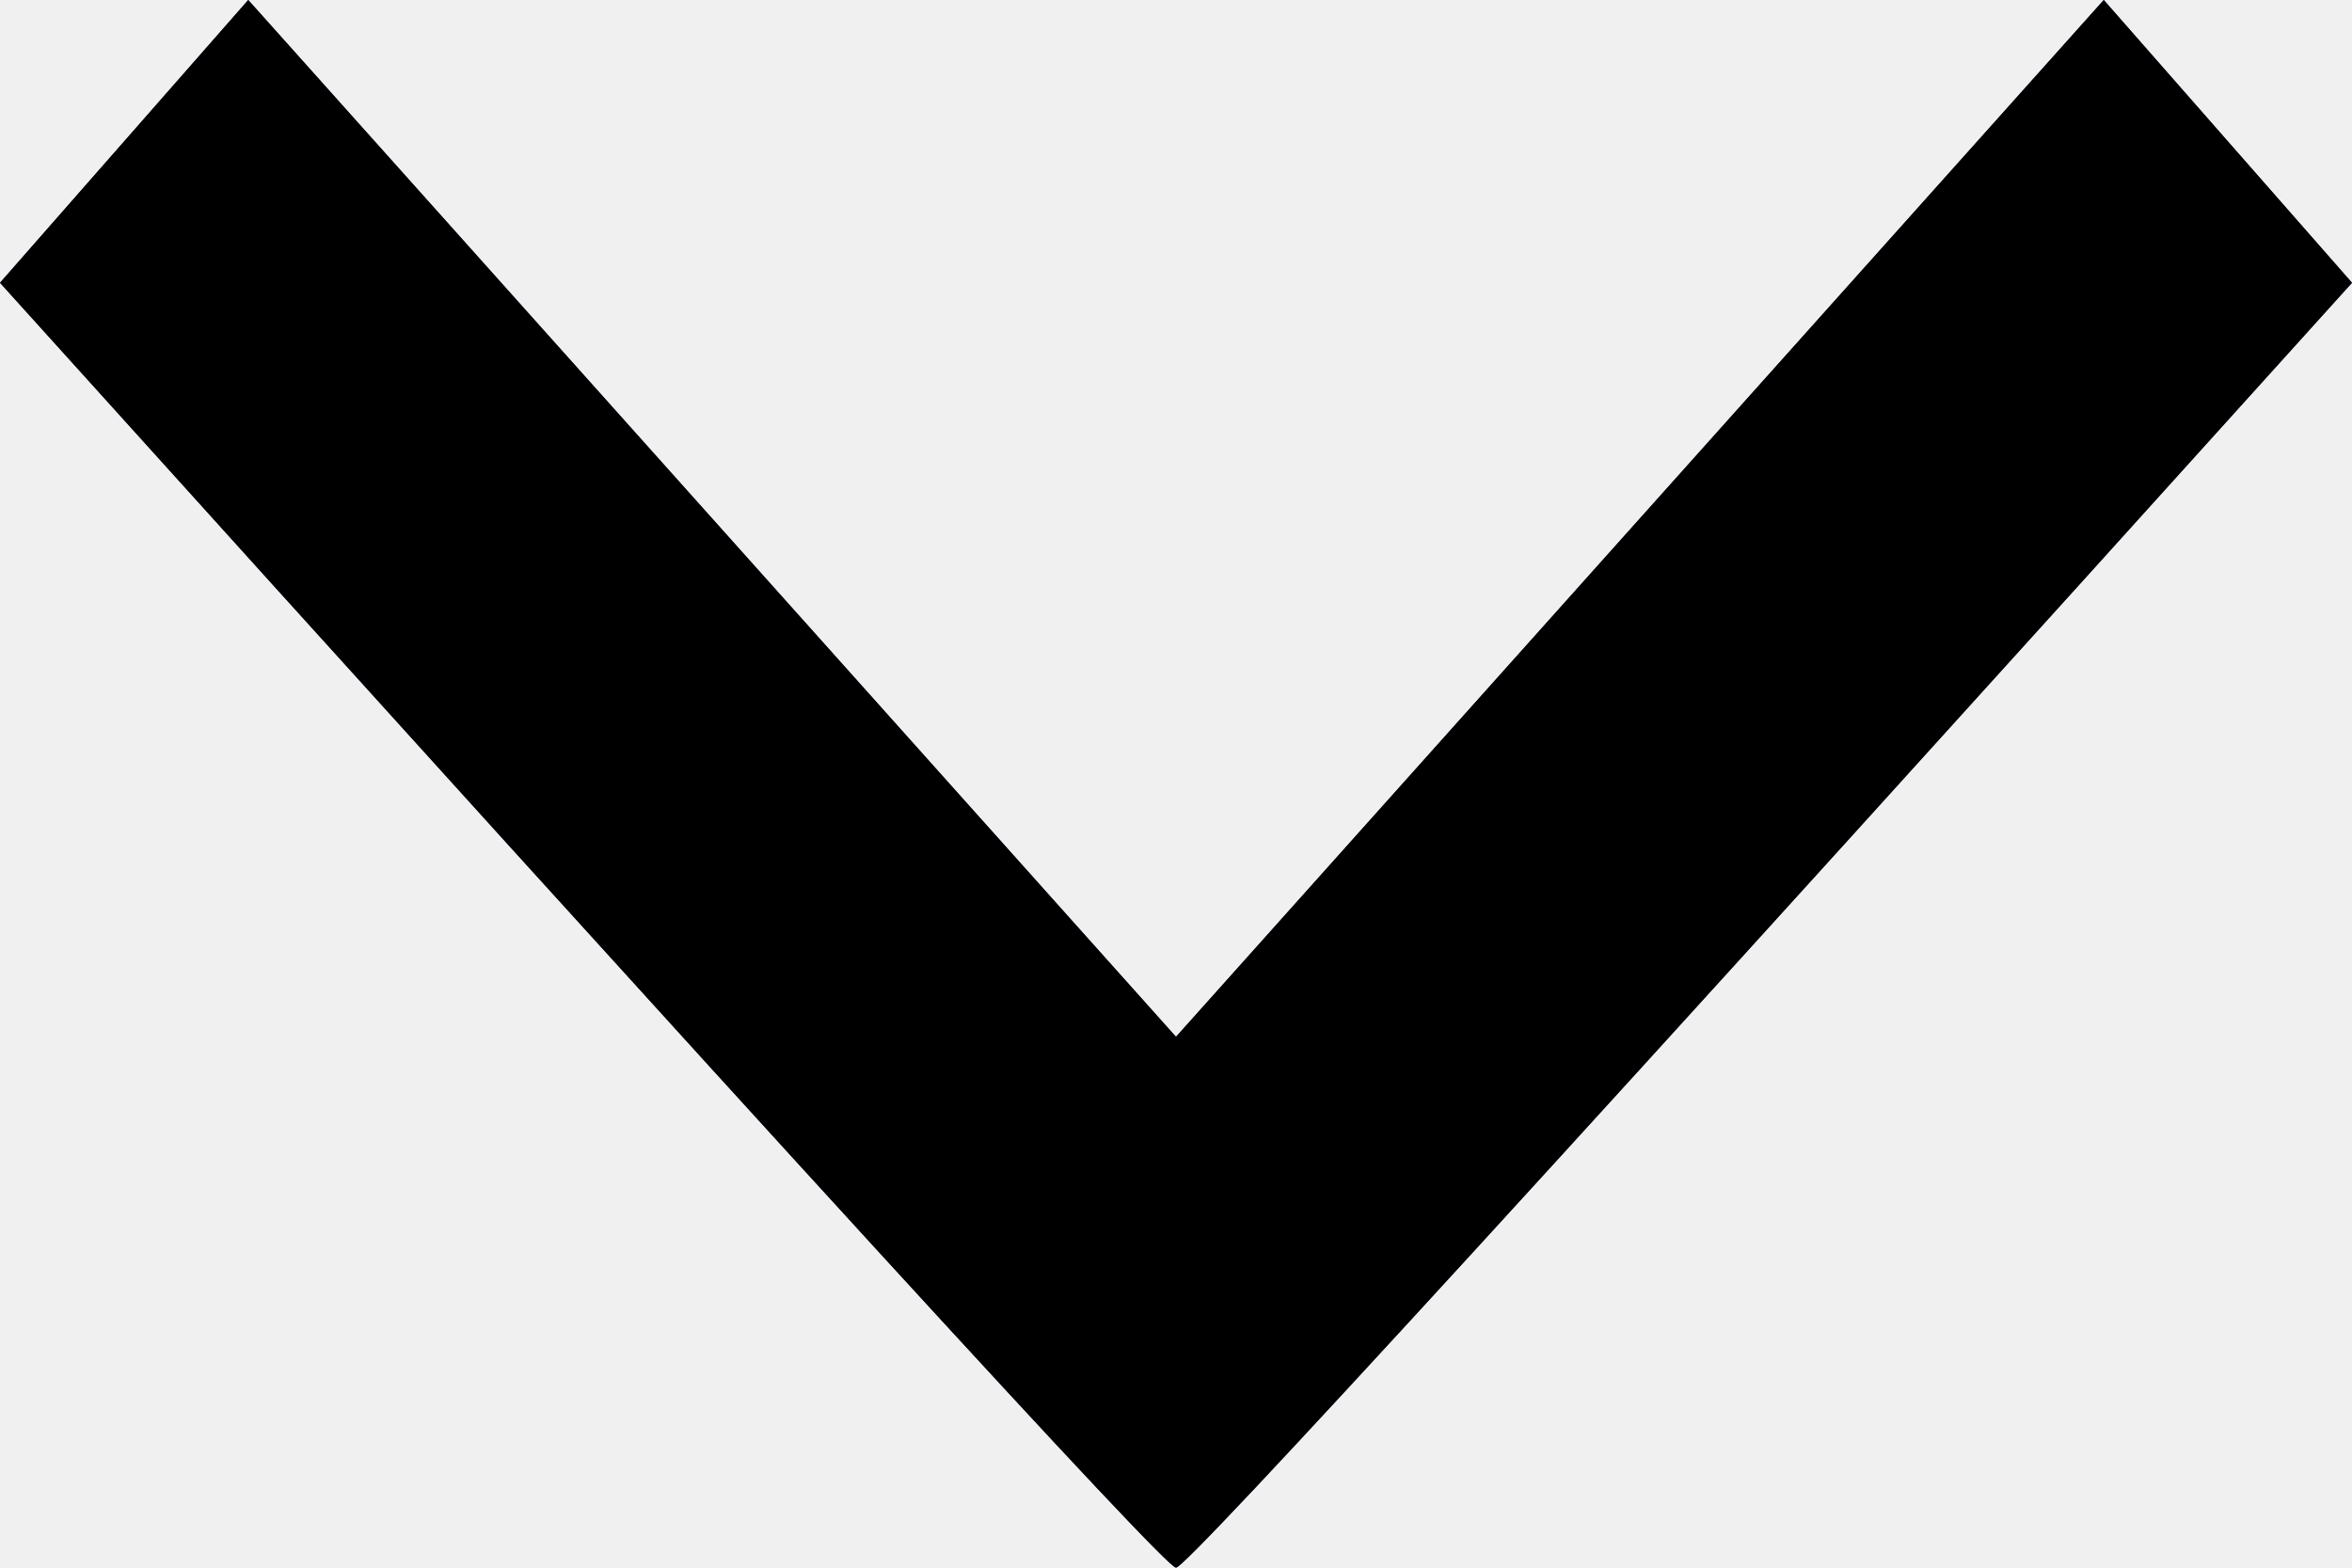
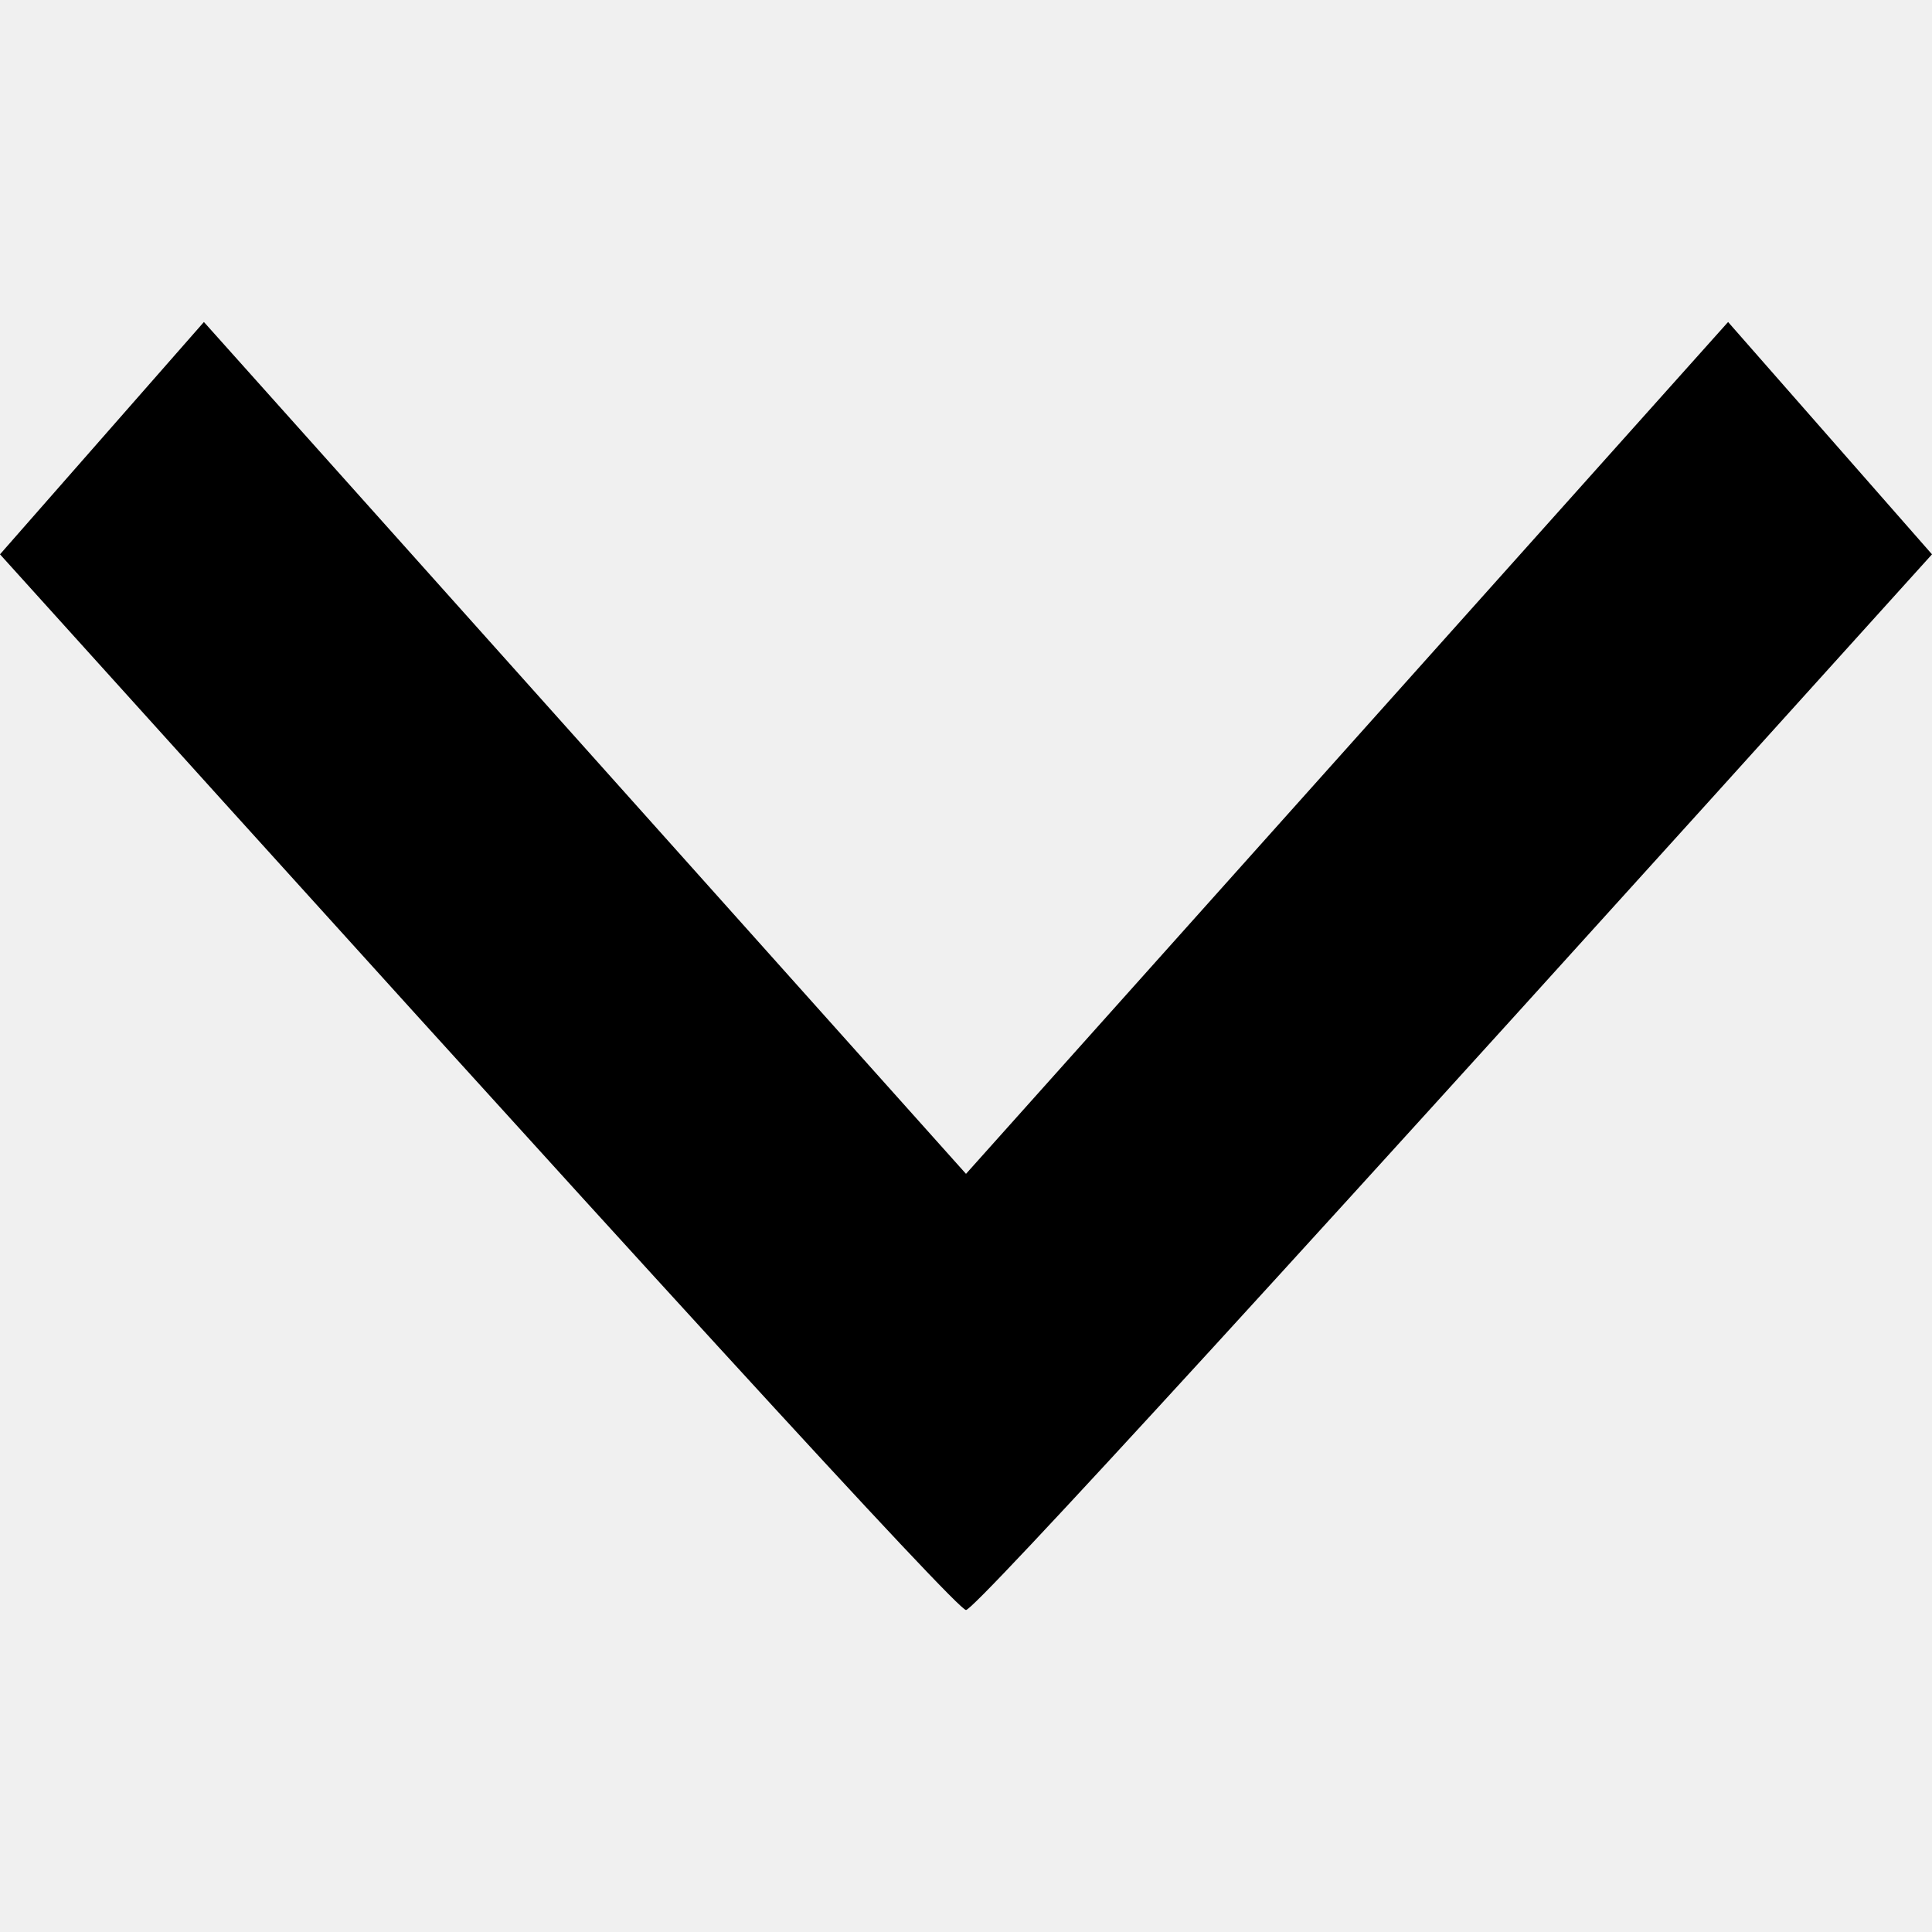
- <svg xmlns="http://www.w3.org/2000/svg" xmlns:xlink="http://www.w3.org/1999/xlink" width="24px" height="16px" viewBox="0 0 24 16" version="1.1">
+ <svg xmlns="http://www.w3.org/2000/svg" xmlns:xlink="http://www.w3.org/1999/xlink" width="24px" height="24px" viewBox="0 0 24 24" version="1.1">
  <defs>
    <path d="M12,10.582 L21.467,1.87405647e-13 L24,2.886 C16.105,11.637 12.105,16.008 12,16 C11.891,16.004 7.891,11.633 4.07274858e-14,2.886 L2.533,1.87405647e-13 L12,10.582 Z" id="path-1" />
  </defs>
-   <g id="Guidelines" stroke="none" stroke-width="1" fill="none" fill-rule="evenodd">
-     <g id="icons-badges-variations" transform="translate(-118, -318)">
-       <g id="icons/chevron-down" transform="translate(118, 314)">
-         <rect id="Rectangle" x="0" y="0" width="24" height="24" />
-         <g transform="translate(0, 4)">
-           <mask id="mask-2" fill="white">
-             <use xlink:href="#path-1" />
-           </mask>
-           <use id="Shape" fill="#002F6C" fill-rule="nonzero" xlink:href="#path-1" />
-           <g id="color/black-tint/0-000000" mask="url(#mask-2)" fill="#000000" fill-rule="evenodd">
-             <rect id="gray-70-4A4A4A" x="0" y="0" width="24" height="16" />
-           </g>
-         </g>
-       </g>
+   <g id="chevron-down" stroke="none" stroke-width="1" fill="none" fill-rule="evenodd">
+     <g id="icons/chevron-down-copy" transform="translate(0, 4)">
+       <mask id="mask-2" fill="white">
+         <use xlink:href="#path-1" />
+       </mask>
+       <use id="Shape" fill="#000000" fill-rule="nonzero" xlink:href="#path-1" />
    </g>
  </g>
</svg>
